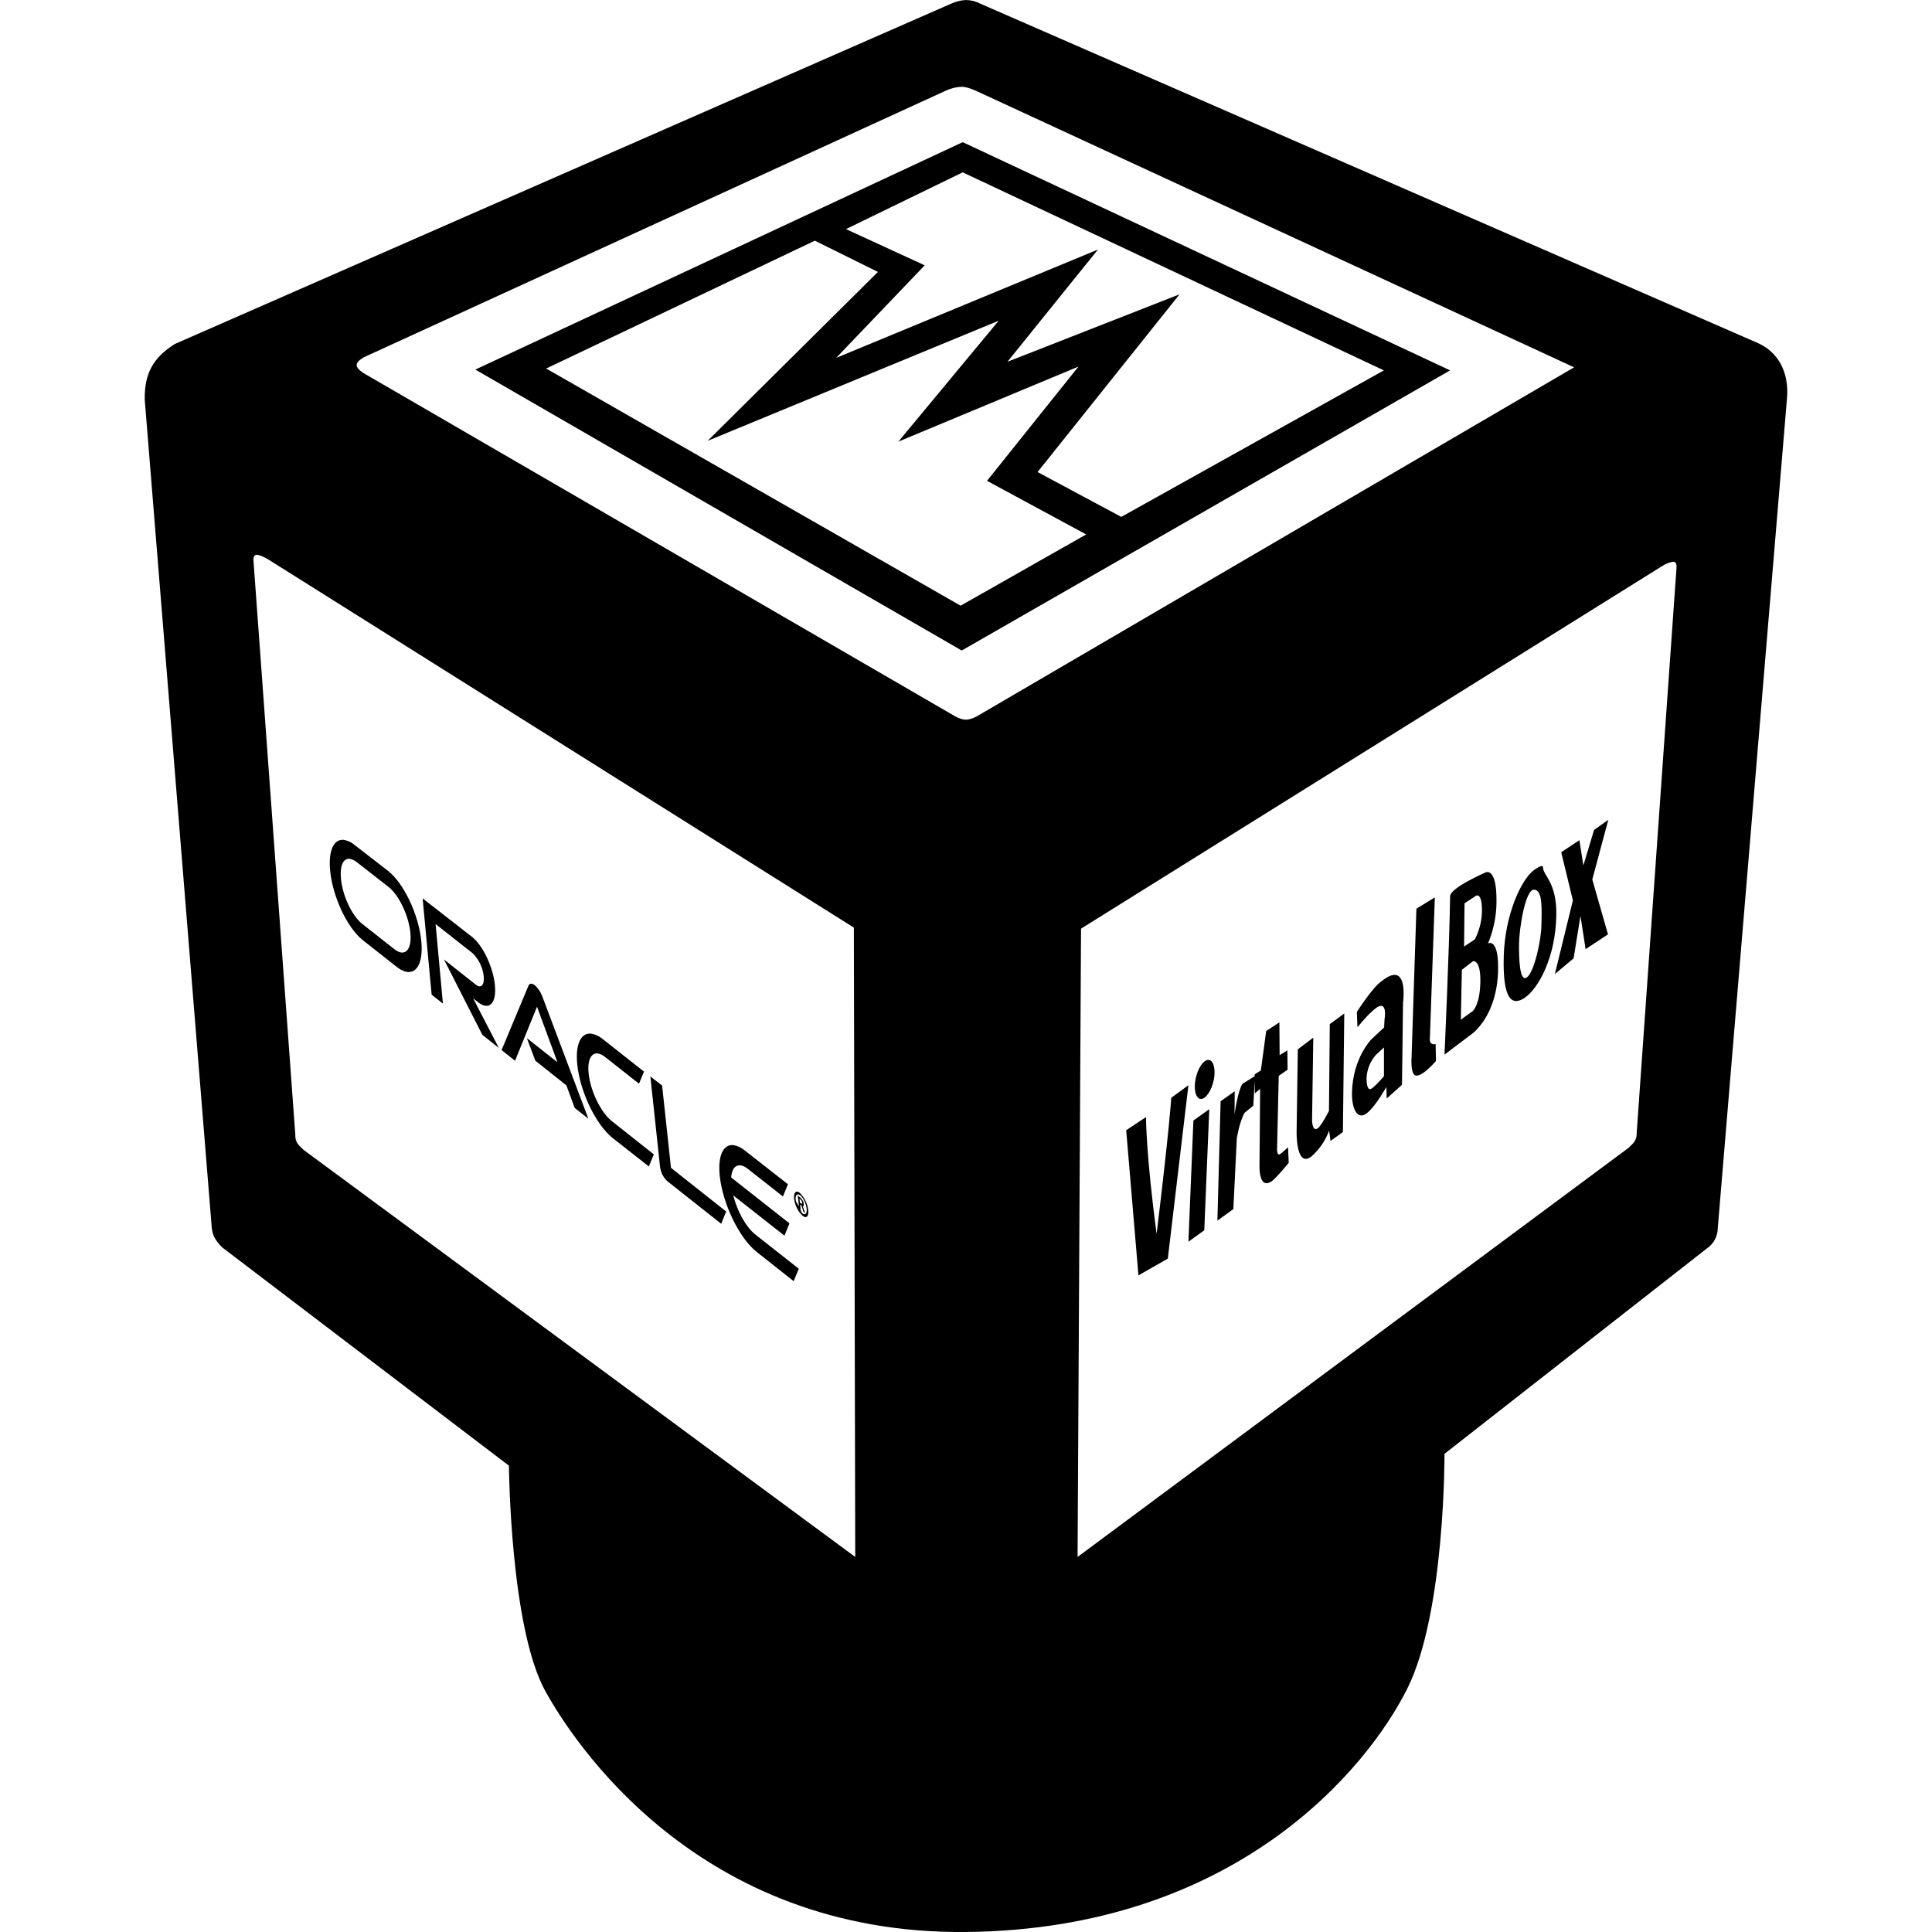
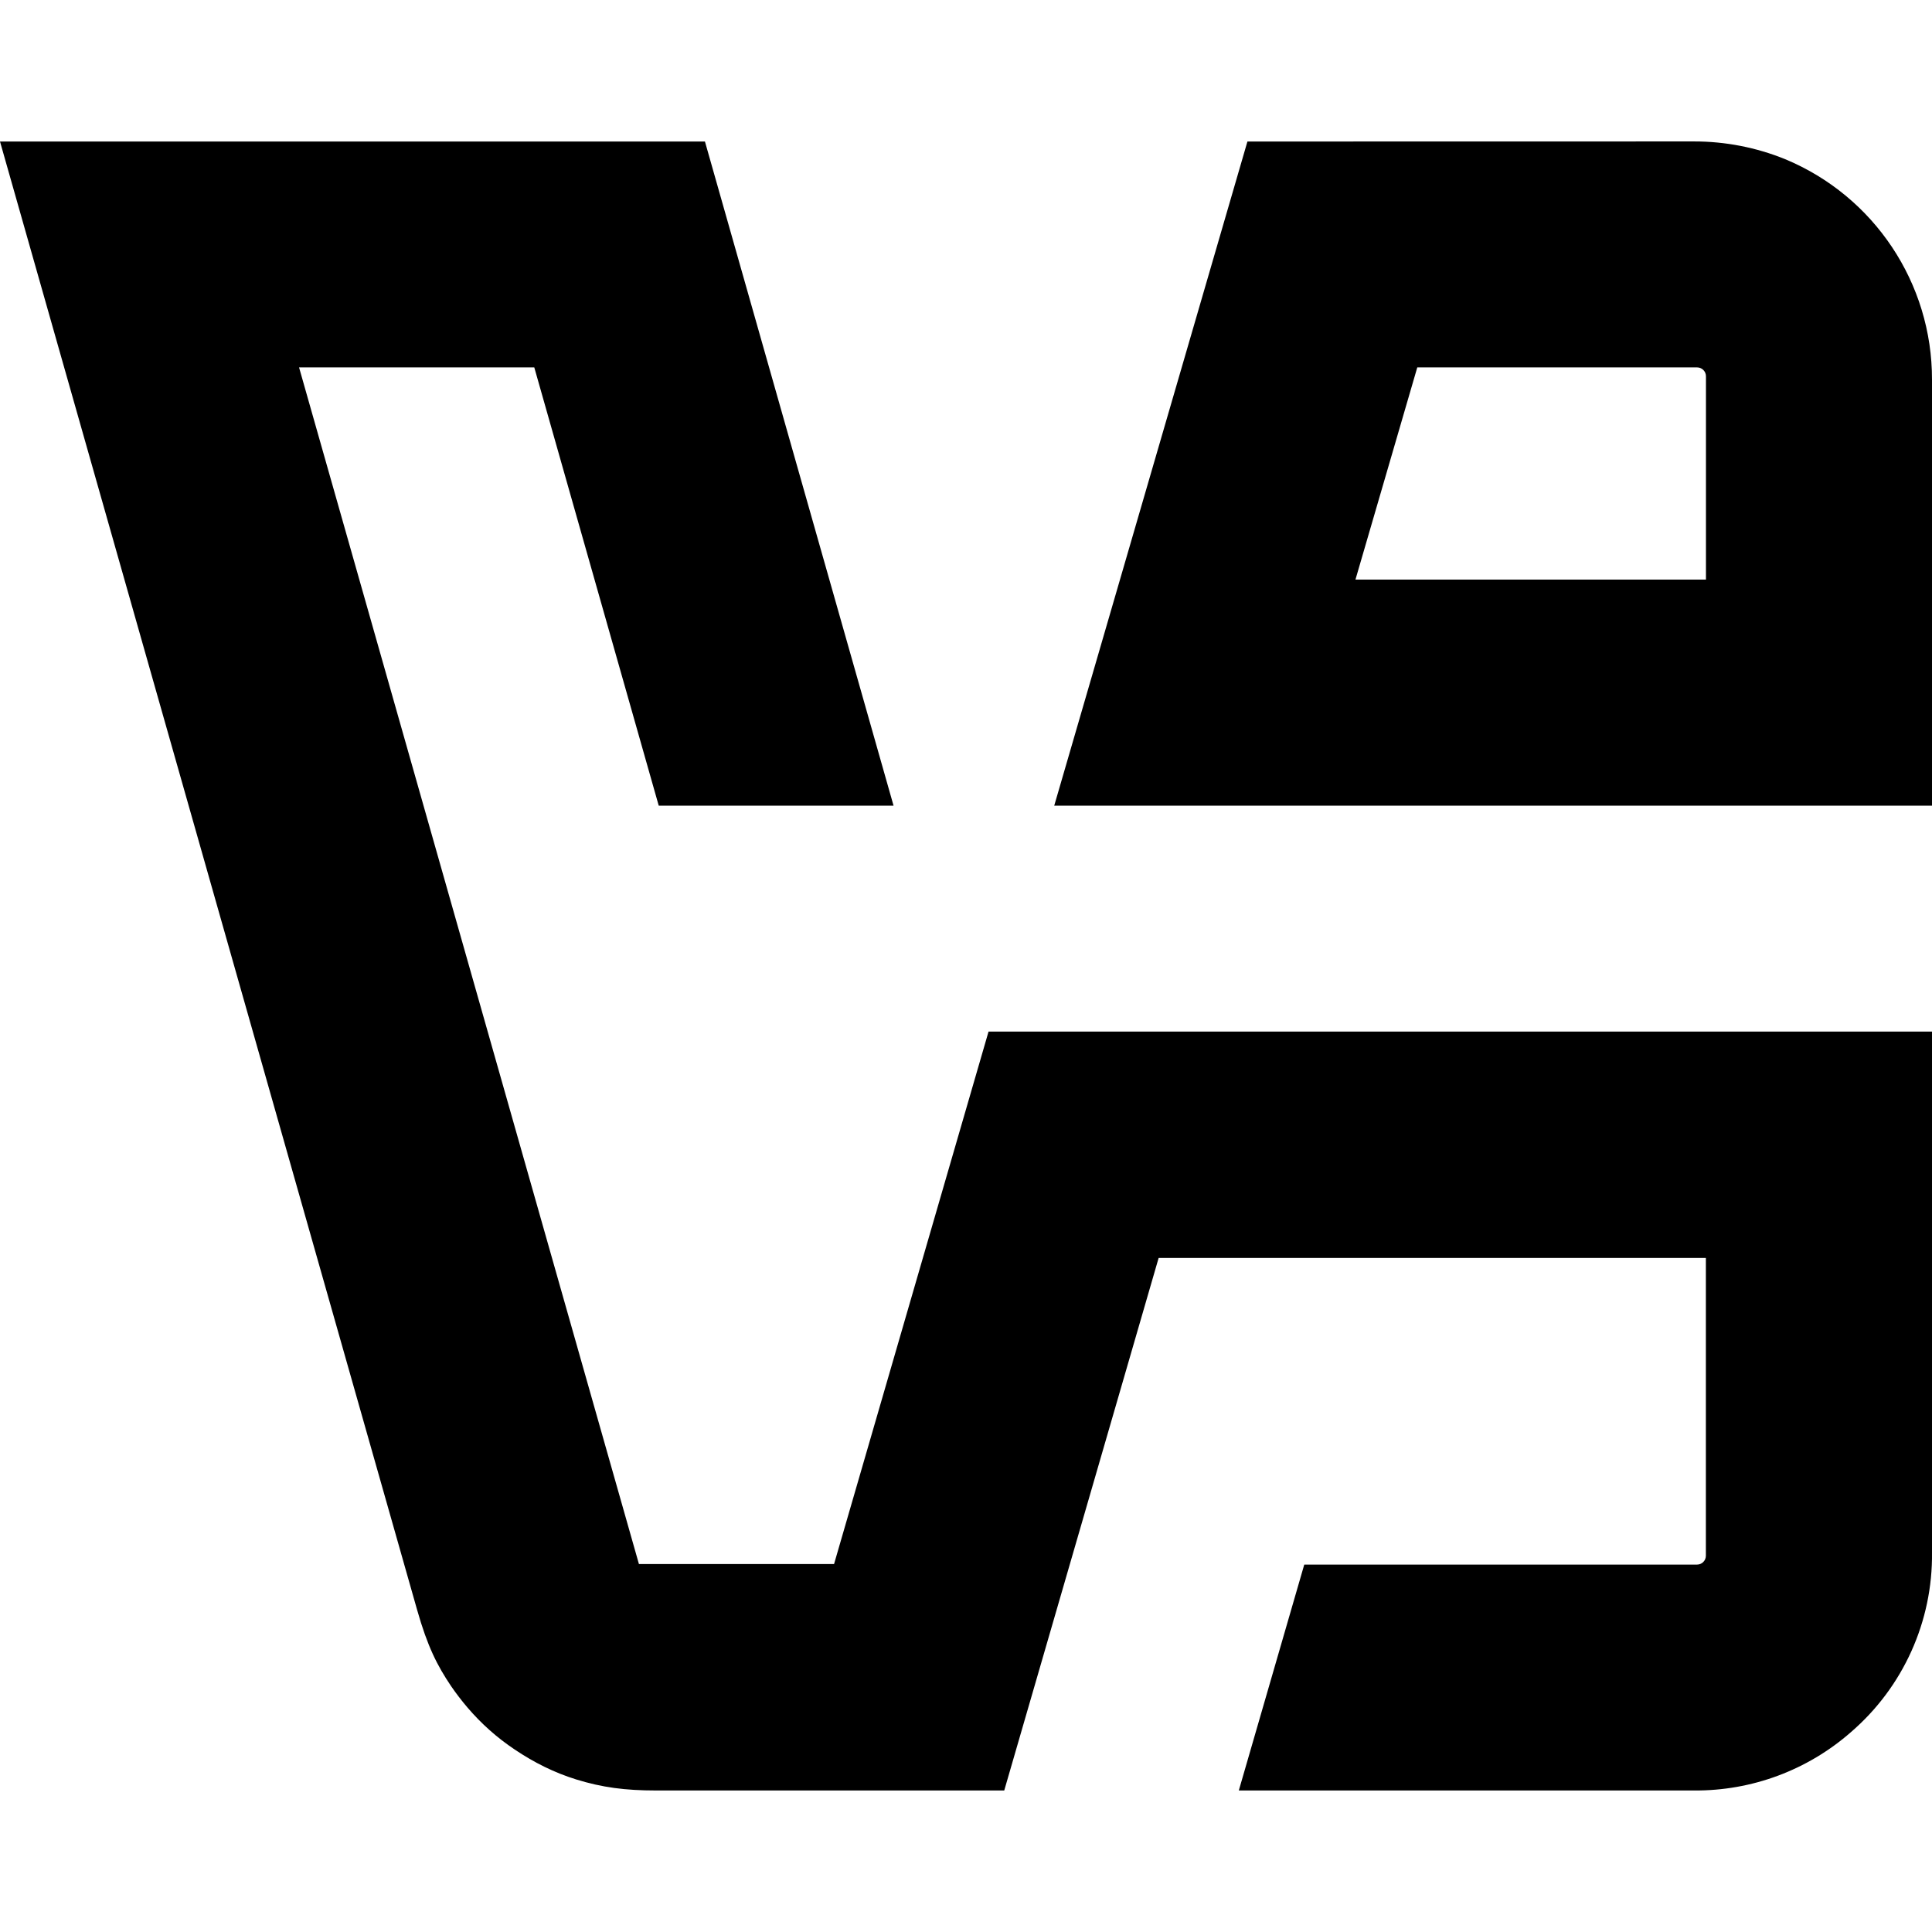
<svg xmlns="http://www.w3.org/2000/svg" viewBox="0 0 24 24">
-   <path d="M12 0a.5.5 0 0 0-.188.047L2.17 4.274c-.265.169-.378.363-.372.692l.832 10.278c.009.107.047.165.128.25l3.564 2.713s.015 2.015.455 2.806C7.109 21.61 8.652 24.033 12 24s4.988-2.03 5.484-3.028c.47-.946.46-2.912.46-2.912l3.255-2.548a.31.31 0 0 0 .14-.258l.86-10.31c.026-.312-.103-.57-.368-.685L12.181.047A.4.4 0 0 0 12 0m-.051 1.078c.054.002.108.02.188.056l7.417 3.429L12.132 8.9c-.115.058-.166.049-.264 0l-7.35-4.264c-.113-.074-.12-.125 0-.197l7.234-3.314a.5.5 0 0 1 .197-.047m.01.688L5.905 4.591l6.042 3.49 6.067-3.48zm0 .375 5.232 2.46-3.262 1.82-1.04-.557 1.764-2.208-2.138.838L13.639 3.1l-3.252 1.346 1.1-1.15-.978-.45zm-1.837.849.784.388-2.115 2.098 3.615-1.492-1.246 1.502 2.237-.932-1.136 1.419 1.232.666-1.56.885-5.148-2.946zm-6.93 3.902q.042.002.135.054l7.28 4.577.017 7.818-6.853-5.057c-.077-.073-.104-.098-.103-.193l-.52-7.137q0-.063.044-.062m17.592.086q.043 0 .043.062l-.495 7.027c0 .096-.026.12-.103.193l-6.843 5.081.043-7.805 7.219-4.504a.35.35 0 0 1 .136-.054m-.805 3.206-.177.126-.133.442-.049-.315-.226.15.145.598-.224.915.233-.195.085-.527.064.413.278-.184-.195-.682zm-15.71.249c-.12-.011-.19.127-.169.37.028.327.21.72.408.877l.419.33c.2.158.338.018.307-.313-.03-.33-.216-.724-.414-.879l-.417-.323a.27.27 0 0 0-.134-.062m.075.235a.2.2 0 0 1 .087.041l.397.31c.129.101.25.358.27.57.02.215-.07.304-.199.202l-.4-.315c-.128-.101-.246-.354-.264-.566-.014-.158.03-.249.109-.242m14.823.103c0-.035-.074.01-.115.04-.16.123-.358.559-.372 1.068-.015.556.11.619.263.514.162-.11.382-.492.39-1.026.007-.409-.166-.491-.166-.596m-.713.067s-.439.19-.44.295c-.01.65-.07 1.968-.07 1.968l.332-.251s.329-.218.334-.82c.003-.386-.126-.31-.126-.31s.104-.218.106-.514c.005-.445-.136-.368-.136-.368m.602.214c.115 0 .094.268.092.446-.002.175-.088.576-.18.643-.093.068-.1-.243-.098-.423.003-.173.074-.666.186-.666m-.72.075s.08-.05.073.214a.8.8 0 0 1-.088.328l-.134.09.006-.538zm-.512.021-.229.14-.06 1.843s-.014.184.036.222c.072.056.267-.173.267-.173l-.004-.21s-.075.018-.072-.058zM5.25 11.16l.112 1.196.14.111-.091-.988.461.363a.47.47 0 0 1 .137.287c.01.108-.033.154-.098.103l-.396-.313.477.936.205.163-.32-.617.063.05c.137.107.23.013.208-.213-.022-.225-.15-.496-.287-.602zm13.049.78s.1-.024.09.279c-.008.257-.09.338-.09.338l-.152.11.013-.62zm-.95.174c-.042-.012-.102.006-.189.077-.107.07-.305.38-.305.38l.008.19s.114-.141.171-.187c.221-.22.165.09.165.09l-.005.099-.156.146s-.231.227-.243.658c-.006.206.068.35.18.265.11-.082.247-.33.247-.33l.004.144.19-.17.013-1.02s.043-.307-.08-.342m-10.704.126c-.035-.028-.066-.027-.08.004l-.334.8.167.133.273-.671.254.69-.38-.3.105.28.386.307.103.28.17.134-.572-1.518a.34.34 0 0 0-.092-.139m10.054.35-.18.132-.01 1.078s-.098.19-.14.217c-.072.047-.07-.107-.07-.107l.015-1.02-.192.145-.015 1.02s-.011.457.182.313a.8.8 0 0 0 .222-.323l.017.128.154-.11zm-.806.11-.164.108-.066.489-.077.049v.023l-.152.095c-.06.093-.098.38-.098.38l.002-.288-.175.124-.04 1.483.198-.143.043-.877s.032-.211.098-.321l.107-.086.017-.309.002.155.066-.056-.008.945s-.015.314.15.204c.057-.039.213-.23.213-.23L16 14.252s-.076.071-.1.086c-.037.023-.036-.058-.036-.058l.021-.915.11-.077-.003-.24-.096.06zm-8.551.14c-.124-.012-.197.13-.171.384.035.339.232.748.44.913l.449.353.062-.15-.524-.415c-.134-.107-.263-.37-.286-.59s.07-.31.203-.206l.423.333.062-.15-.517-.408a.3.3 0 0 0-.141-.064m9.85.172v.357s-.107.126-.156.155c-.048.029-.06-.055-.06-.129a.46.46 0 0 1 .118-.293zm-2.226.171c-.067.048-.123.188-.124.313 0 .125.053.187.12.14.068-.048.125-.188.126-.314 0-.125-.054-.188-.122-.139m-6.887.189.12 1.12a.3.3 0 0 0 .087.178l.673.532.062-.152-.686-.543-.11-1.022zm6.684.109-.213.156s-.022.371-.182 1.69c-.132-.98-.132-1.45-.132-1.45l-.246.163.152 1.803.365-.208zm.259.298-.197.141-.062 1.505.197-.142zm-5.911.446c-.127-.013-.198.133-.169.392.039.346.244.765.457.934l.46.364.064-.154-.541-.426c-.114-.09-.225-.29-.273-.485l.636.5.062-.153-.724-.57c.01-.146.094-.196.207-.107l.436.343.062-.152-.534-.418a.3.3 0 0 0-.143-.068m.769.587q-.021.021-.015.081a.35.35 0 0 0 .105.21c.048.038.08.006.07-.073a.36.36 0 0 0-.105-.212q-.036-.027-.055-.006m.015.032q.016-.016.045.004c.038.03.074.104.08.165.008.063-.016.088-.055.058-.012-.01-.015-.035-.025-.051l.006.004-.006-.06.015.01.025.078.022.017-.03-.084h.004c.008-.002.009-.013.008-.019v-.013a.1.1 0 0 0-.025-.058.1.1 0 0 0-.026-.025l-.023-.02.015.137c-.015-.03-.037-.05-.04-.08q-.006-.048.01-.063m.036.047.006.004c.01.008.013.011.018.017a.1.1 0 0 1 .01.026q.002.009 0 .013c-.002.006-.009.002-.015-.002l-.013-.01z" />
+   <path d="M0 1.758 5.182 20c.129.455.25.691.421.945q.094.137.202.264.26.305.59.525c.243.163.49.286.763.371.324.1.61.137.99.137h4.327l1.918-6.615h6.798v3.699a.11.11 0 0 1-.109.11h-4.88l-.813 2.806h5.654a2.92 2.92 0 0 0 1.95-.725A2.9 2.9 0 0 0 24 19.285v-6.47H12.28l-1.919 6.614H7.937L3.715 4.564h2.922l1.546 5.444H11.1l-2.343-8.25zm15.496 0-2.4 8.25H24v-5.29a2.96 2.96 0 0 0-1.825-2.741 3 3 0 0 0-1.129-.22zm2.11 2.806h3.476a.11.11 0 0 1 .11.112V7.2h-4.354z" />
</svg>
